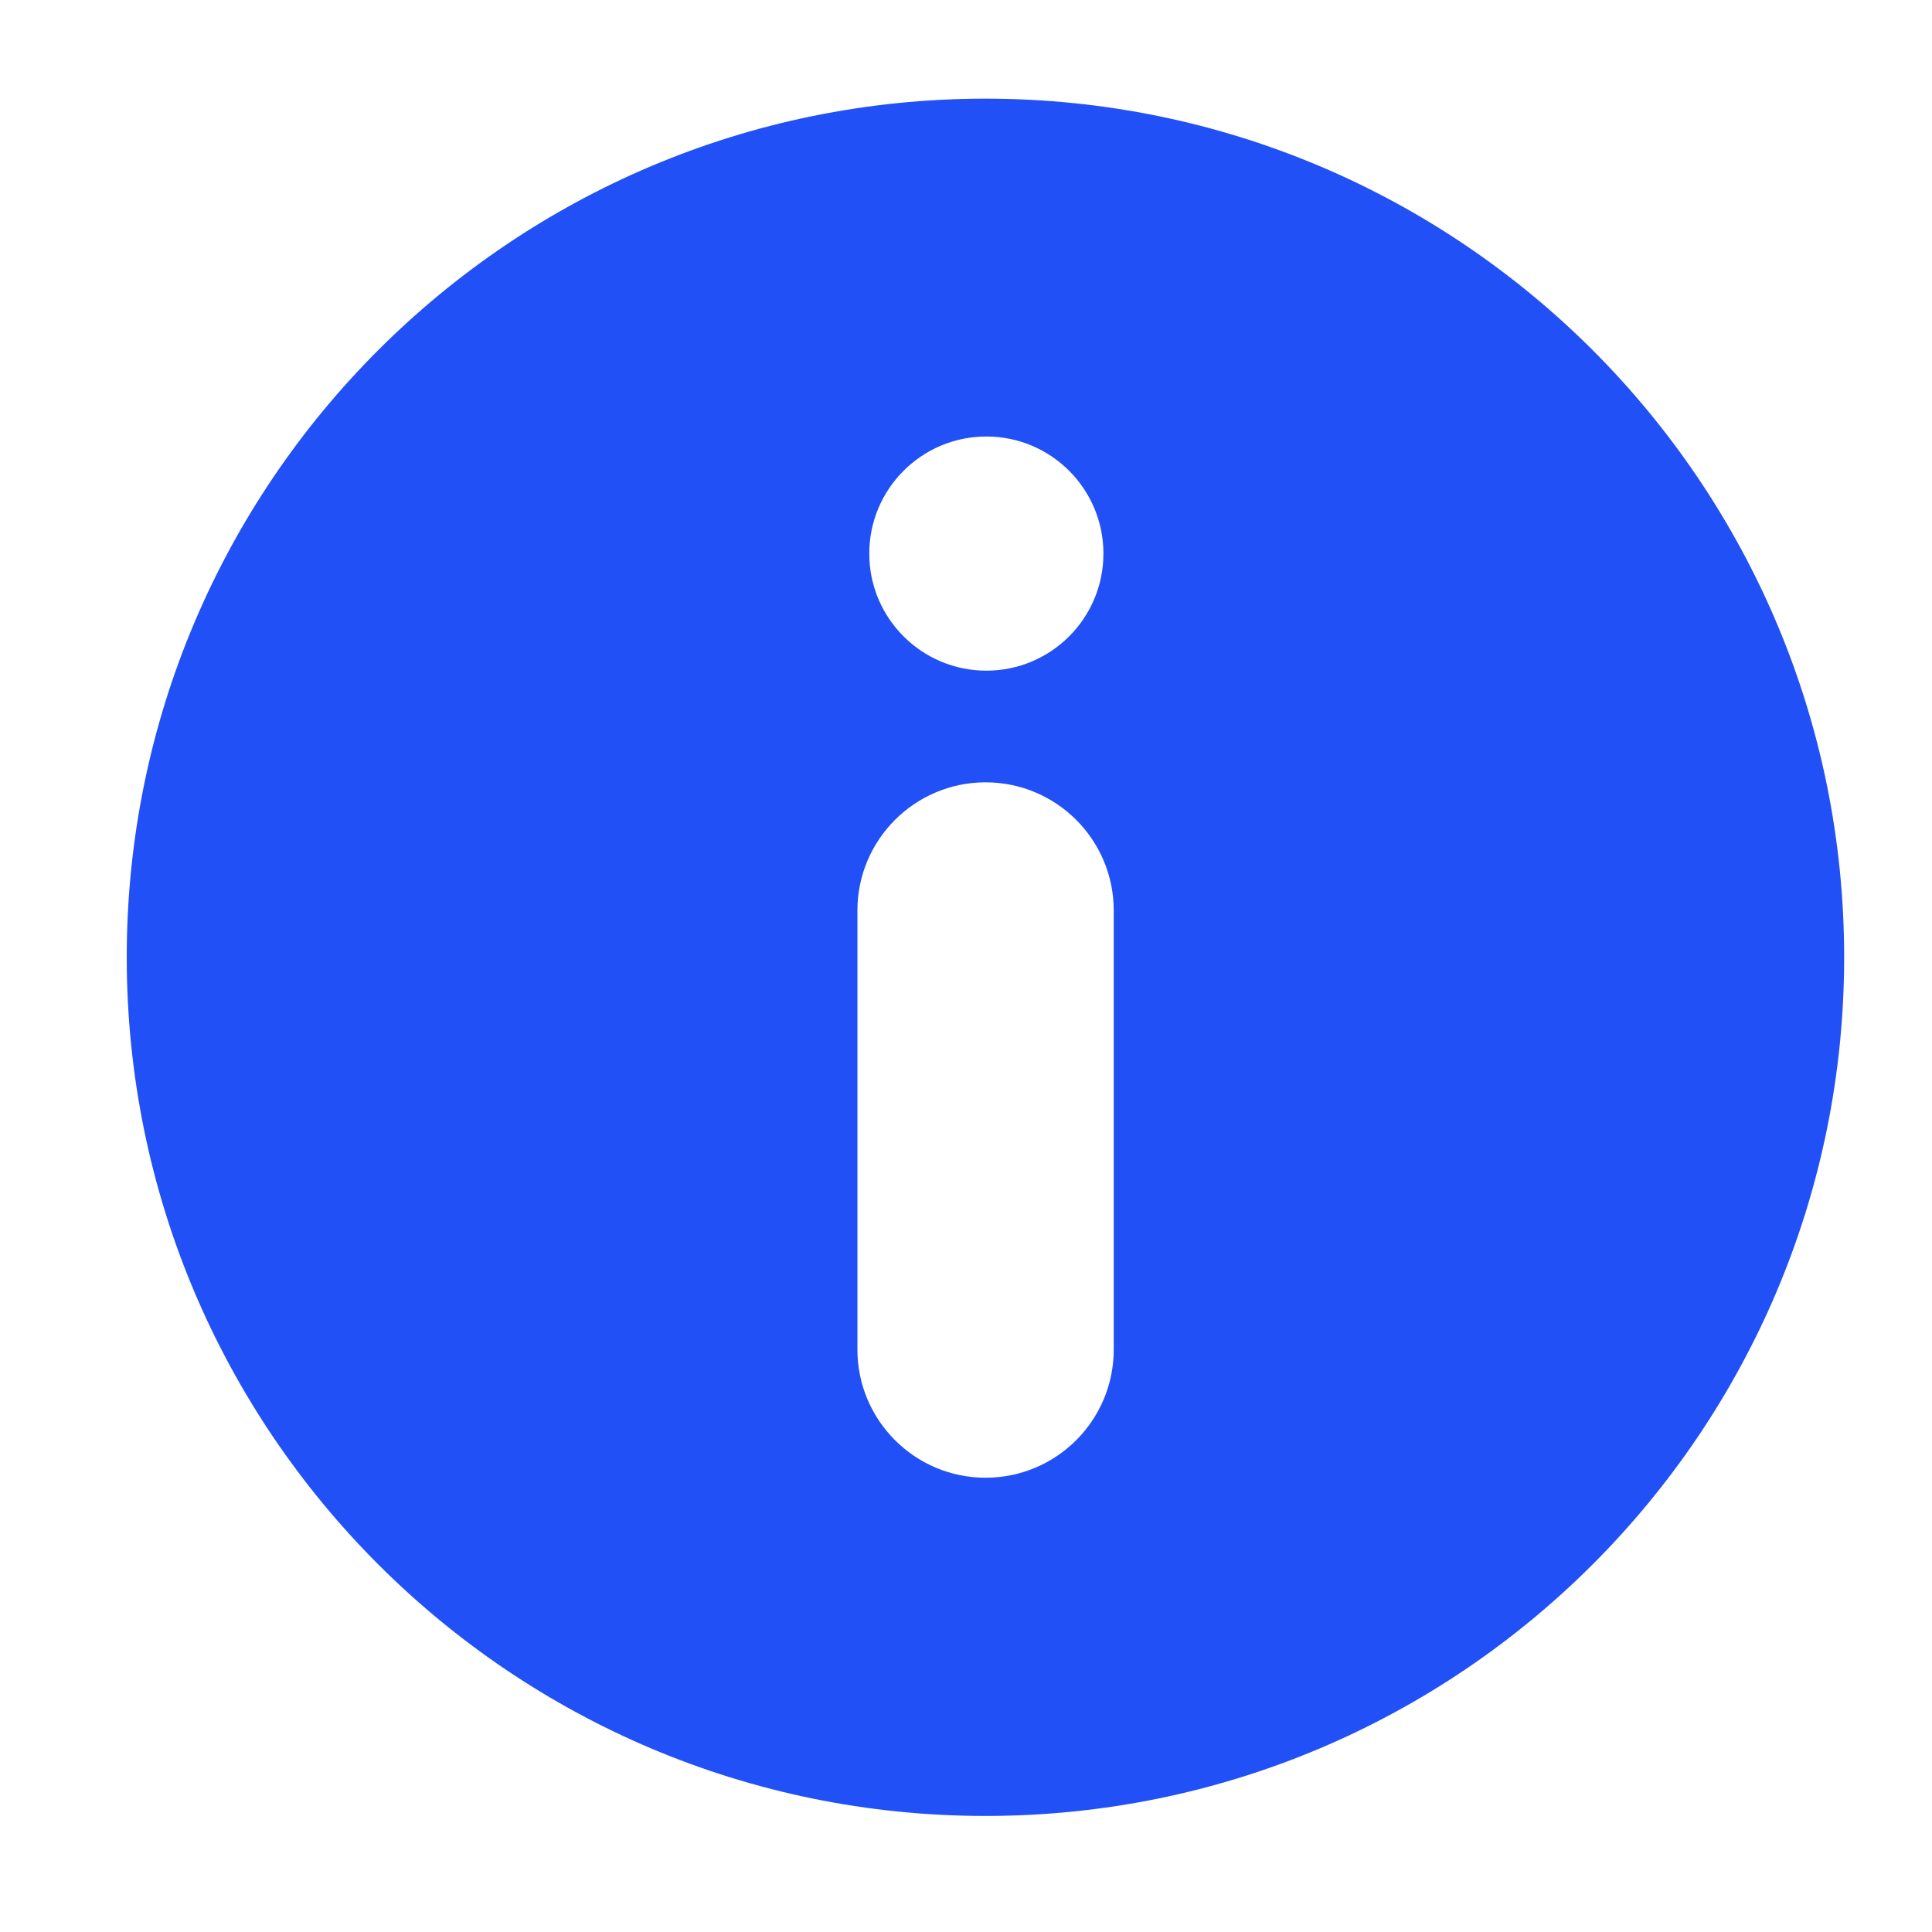
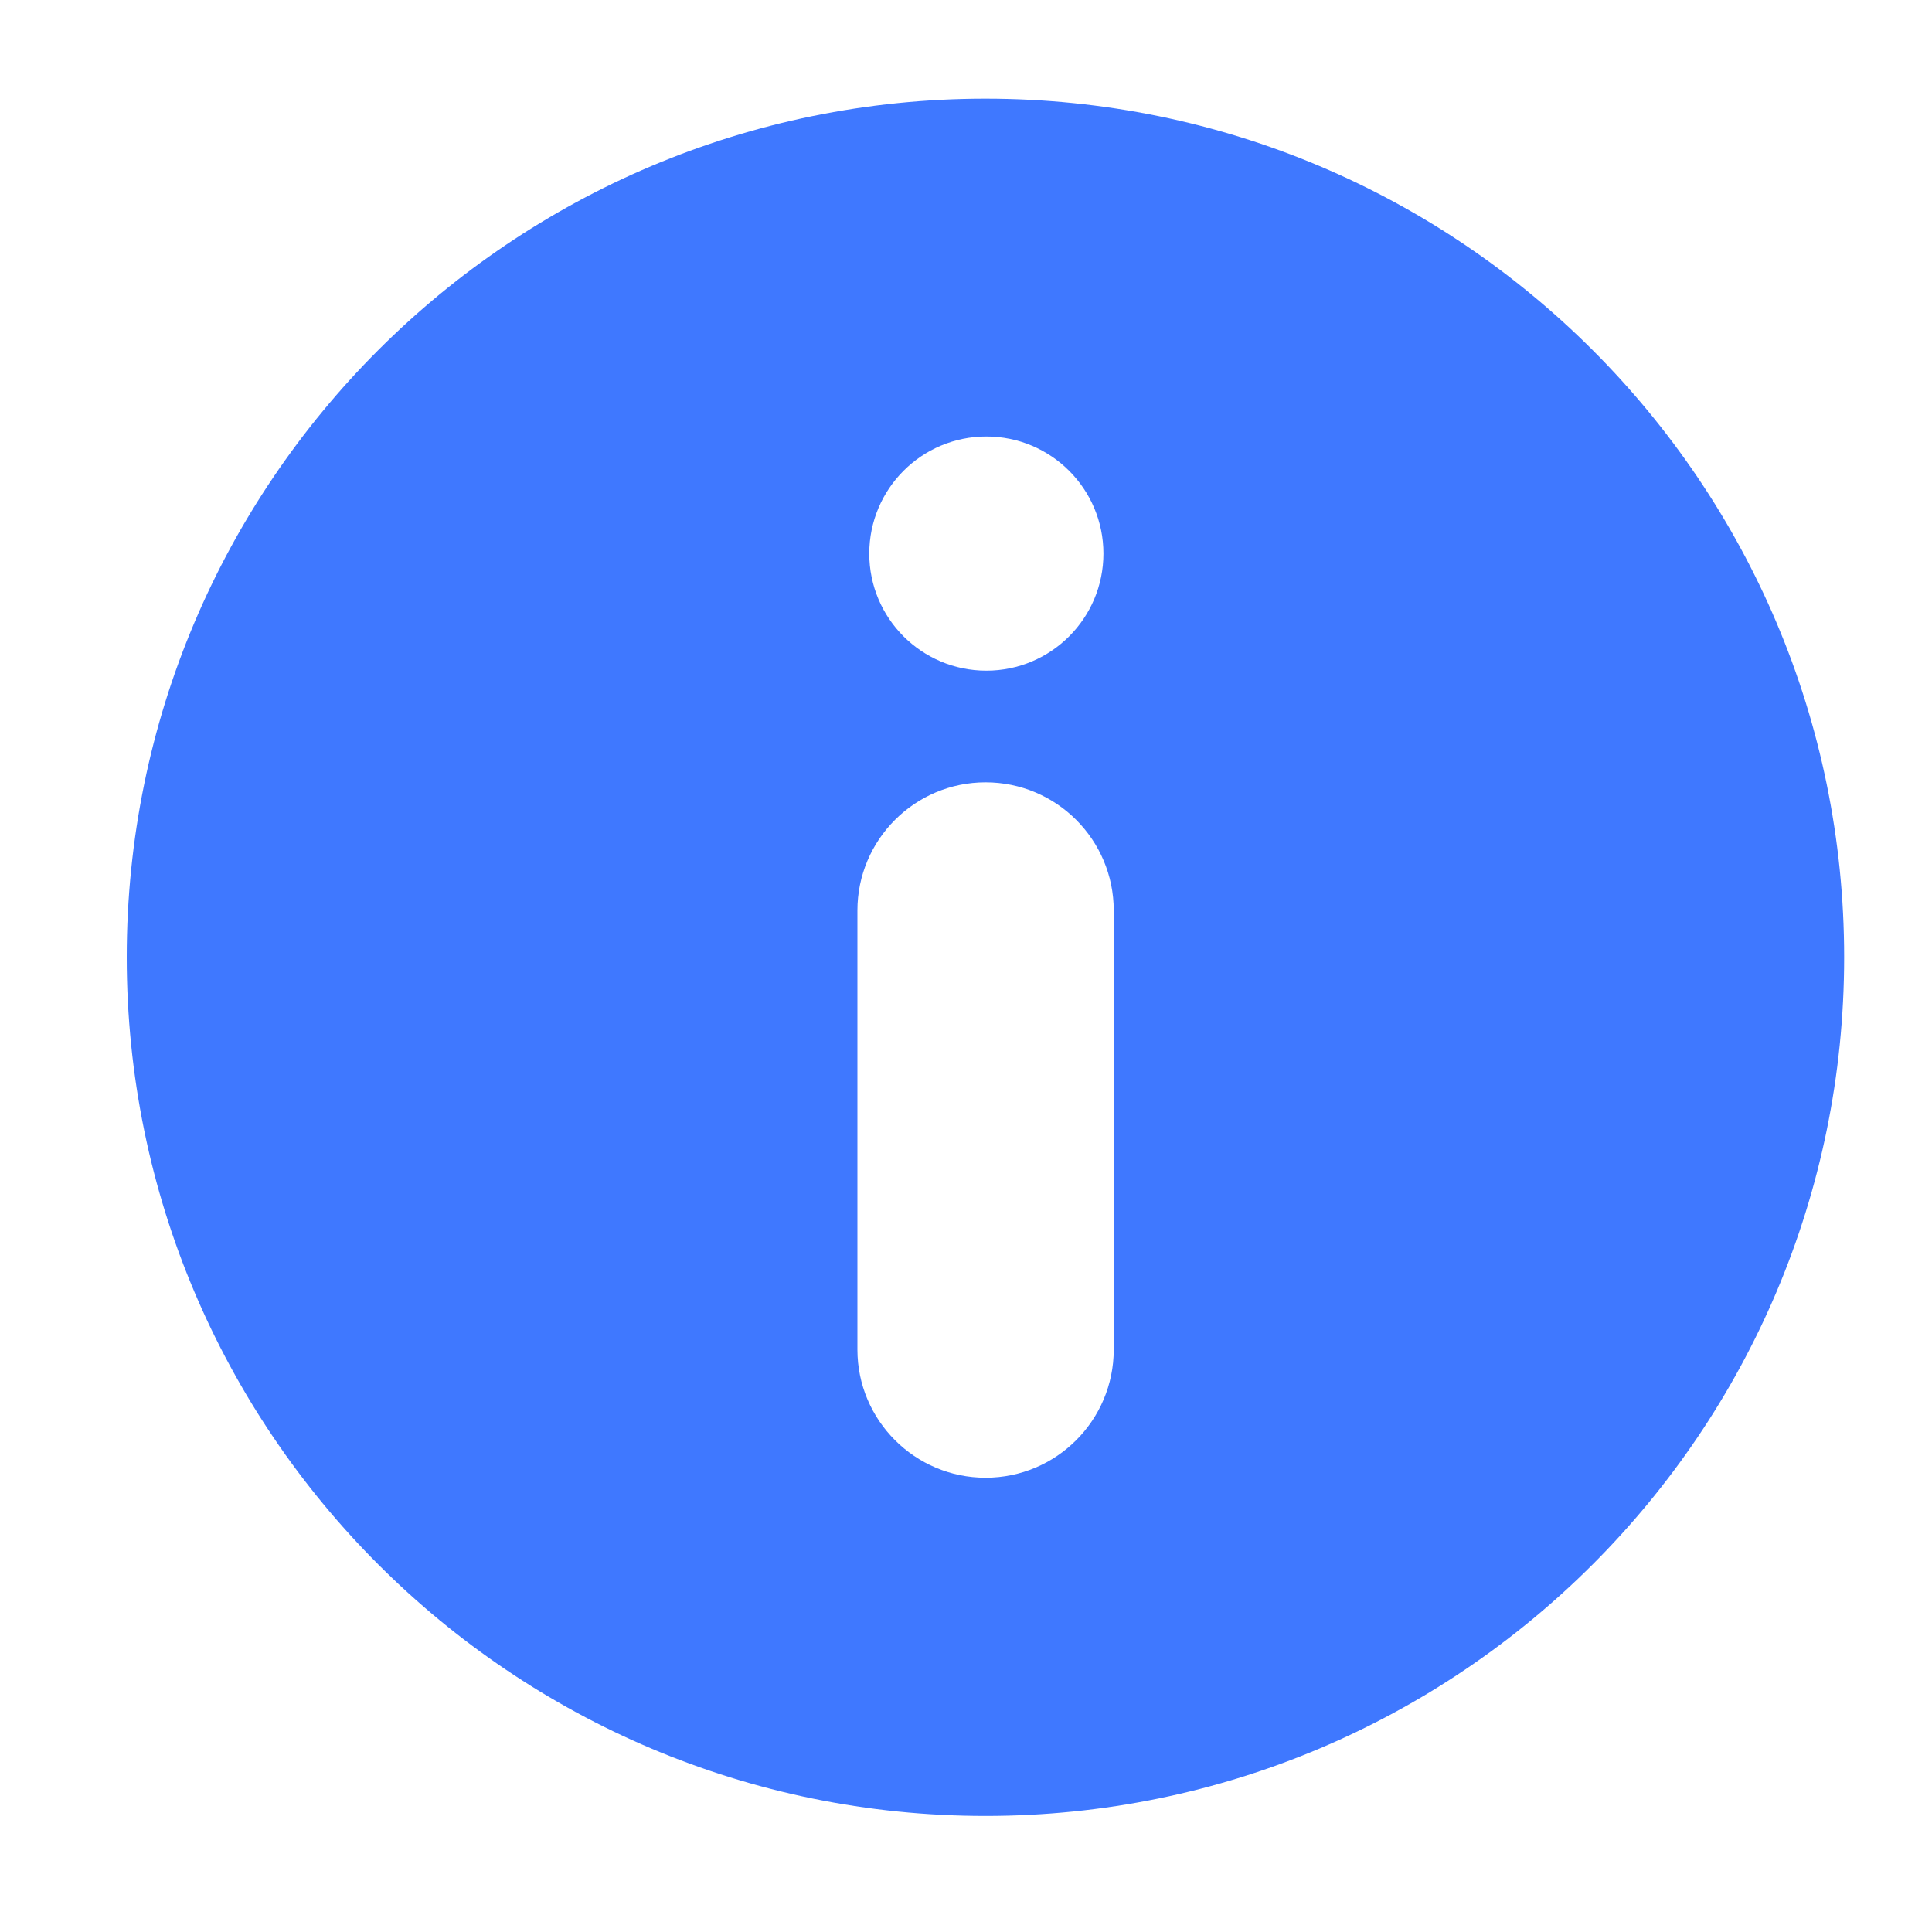
<svg xmlns="http://www.w3.org/2000/svg" width="15" height="15" viewBox="0 0 15 15" fill="none">
-   <path fill-rule="evenodd" clip-rule="evenodd" d="M7.651 0.766C3.969 0.766 0.984 3.75 0.984 7.432C0.984 11.114 3.969 14.099 7.651 14.099C11.333 14.099 14.318 11.114 14.318 7.432C14.318 3.75 11.333 0.766 7.651 0.766ZM7.652 11.473C7.103 11.473 6.657 11.027 6.657 10.478V7.069C6.657 6.52 7.103 6.074 7.652 6.074C8.202 6.074 8.647 6.52 8.647 7.069V10.478C8.647 11.027 8.202 11.473 7.652 11.473ZM6.749 4.298C6.749 3.796 7.156 3.389 7.658 3.389C8.16 3.389 8.567 3.796 8.567 4.298C8.567 4.8 8.16 5.207 7.658 5.207C7.156 5.207 6.749 4.8 6.749 4.298Z" fill="#2250F7" />
+   <path fill-rule="evenodd" clip-rule="evenodd" d="M7.651 0.766C3.969 0.766 0.984 3.75 0.984 7.432C0.984 11.114 3.969 14.099 7.651 14.099C11.333 14.099 14.318 11.114 14.318 7.432C14.318 3.75 11.333 0.766 7.651 0.766ZM7.652 11.473C7.103 11.473 6.657 11.027 6.657 10.478V7.069C6.657 6.52 7.103 6.074 7.652 6.074C8.202 6.074 8.647 6.52 8.647 7.069V10.478C8.647 11.027 8.202 11.473 7.652 11.473ZM6.749 4.298C6.749 3.796 7.156 3.389 7.658 3.389C8.16 3.389 8.567 3.796 8.567 4.298C8.567 4.8 8.16 5.207 7.658 5.207C7.156 5.207 6.749 4.8 6.749 4.298Z" fill="#3F78FF" />
</svg>
